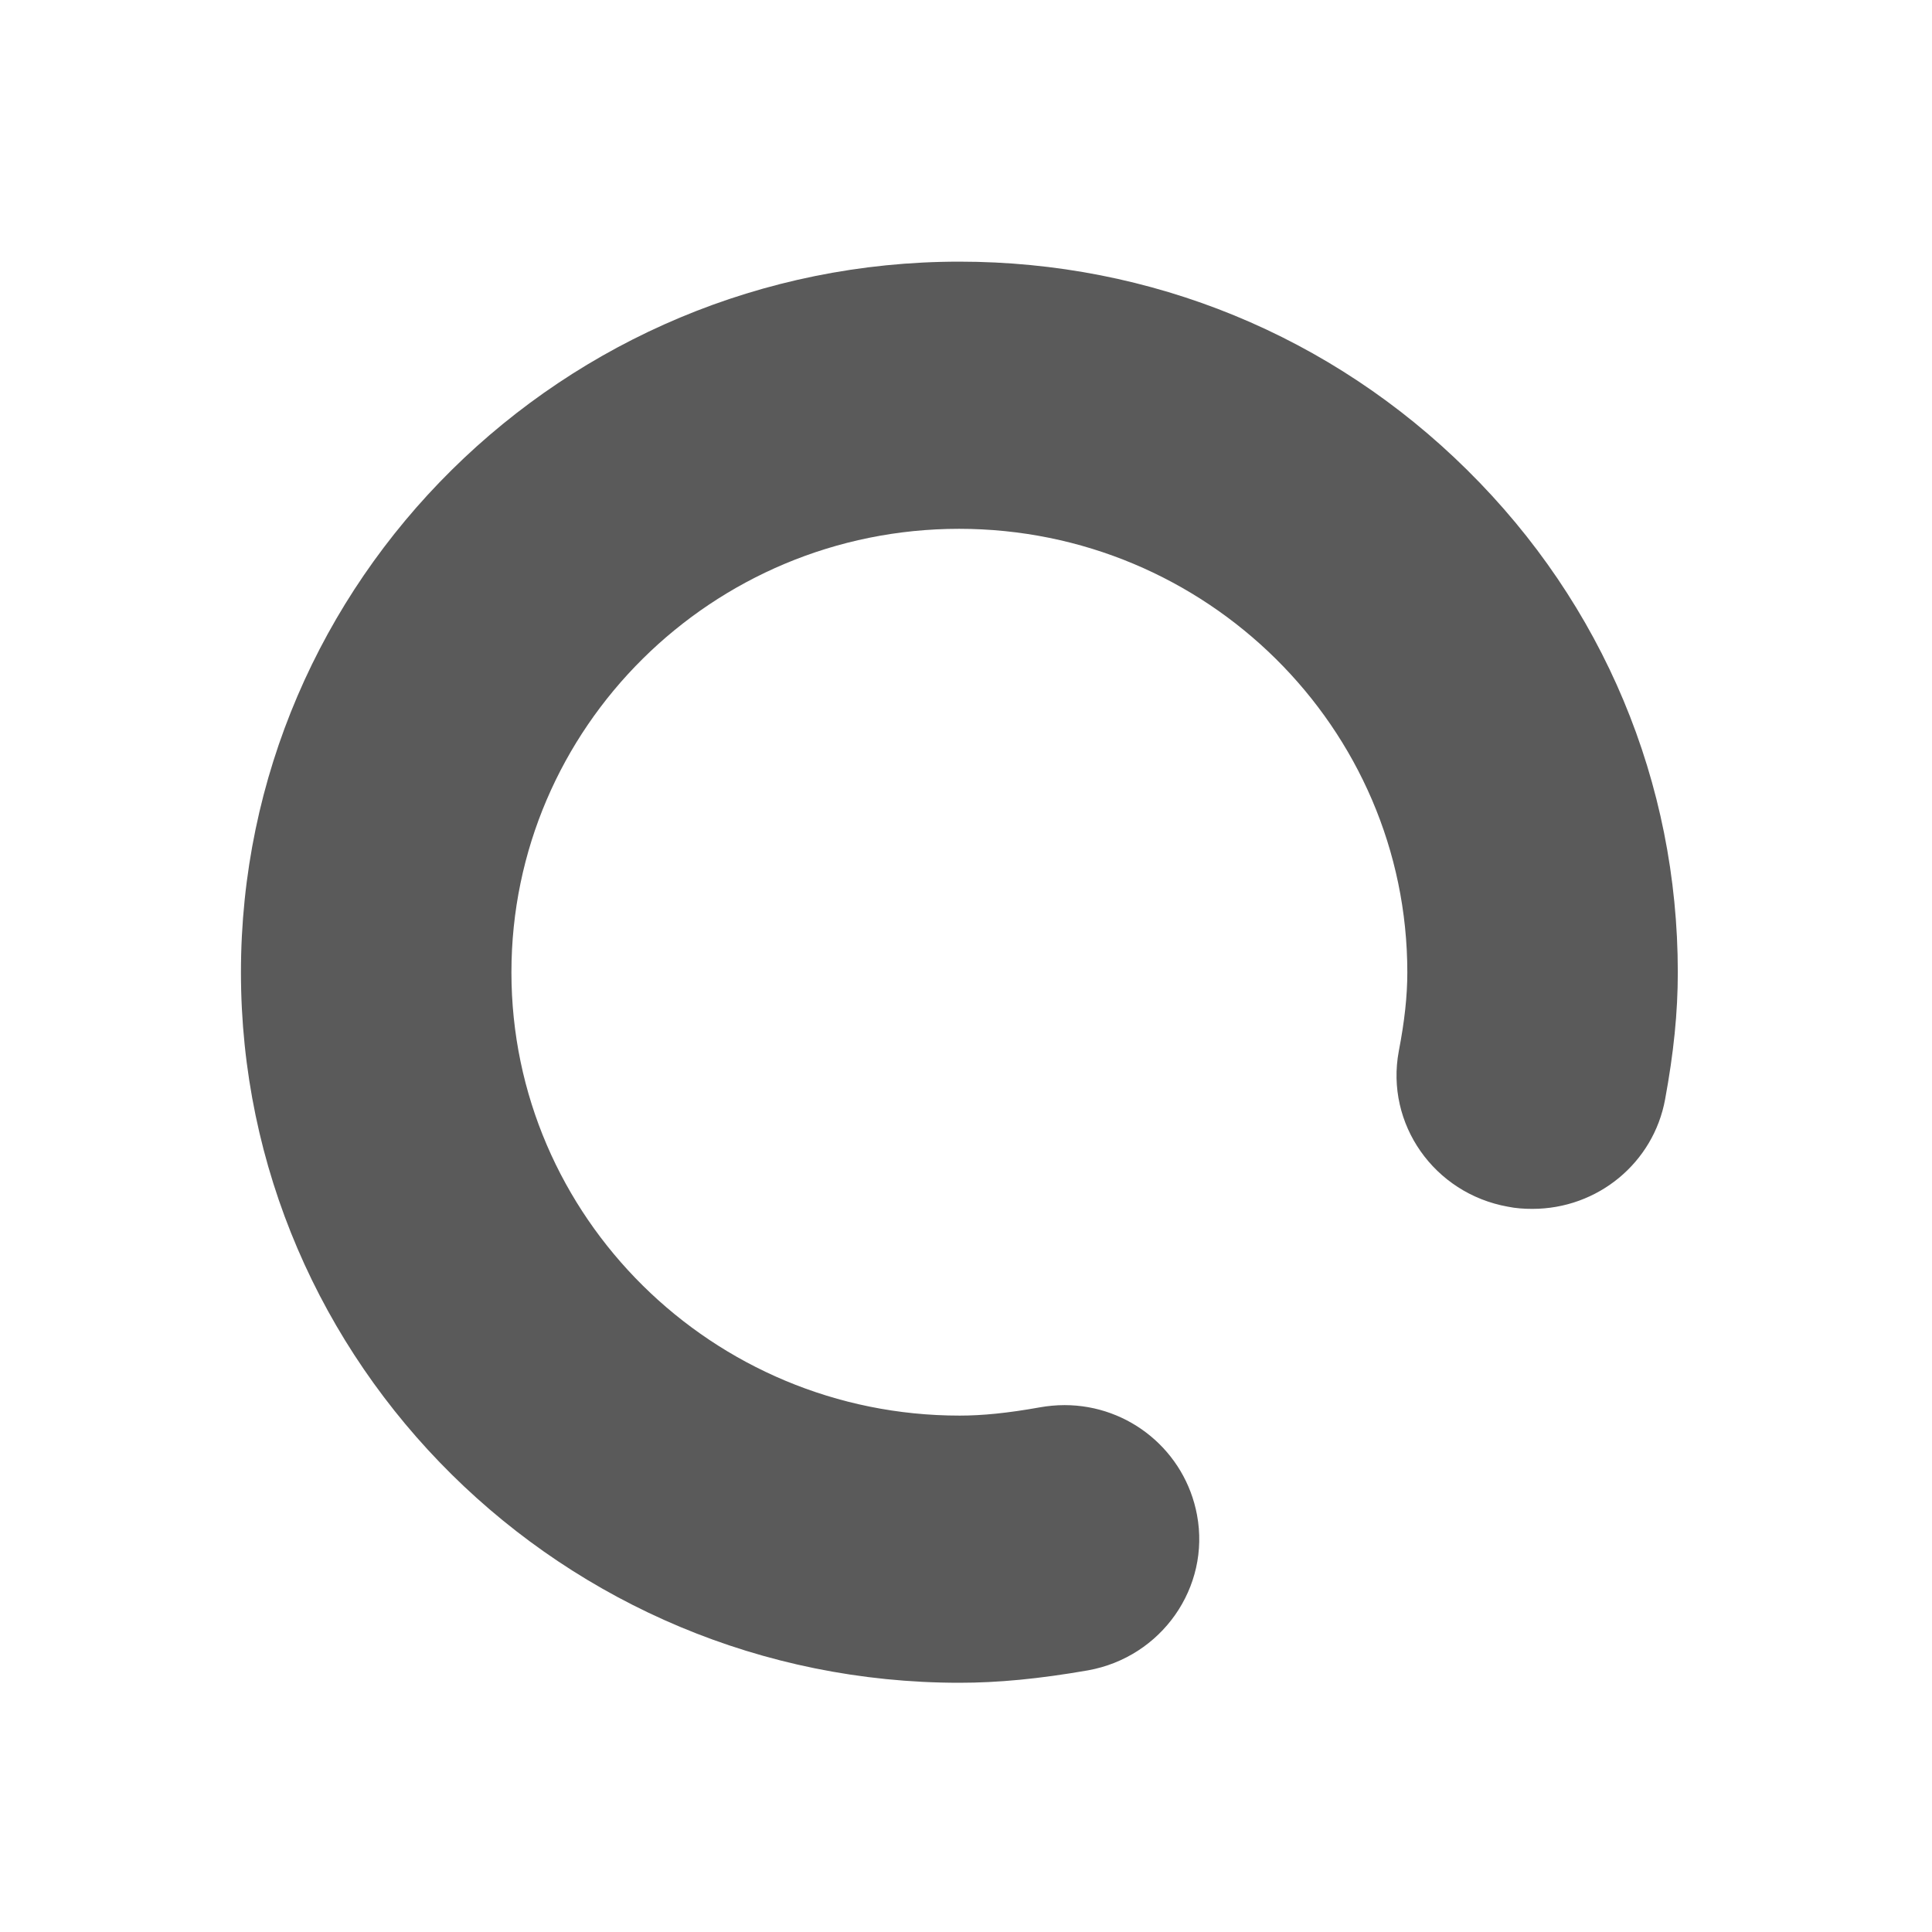
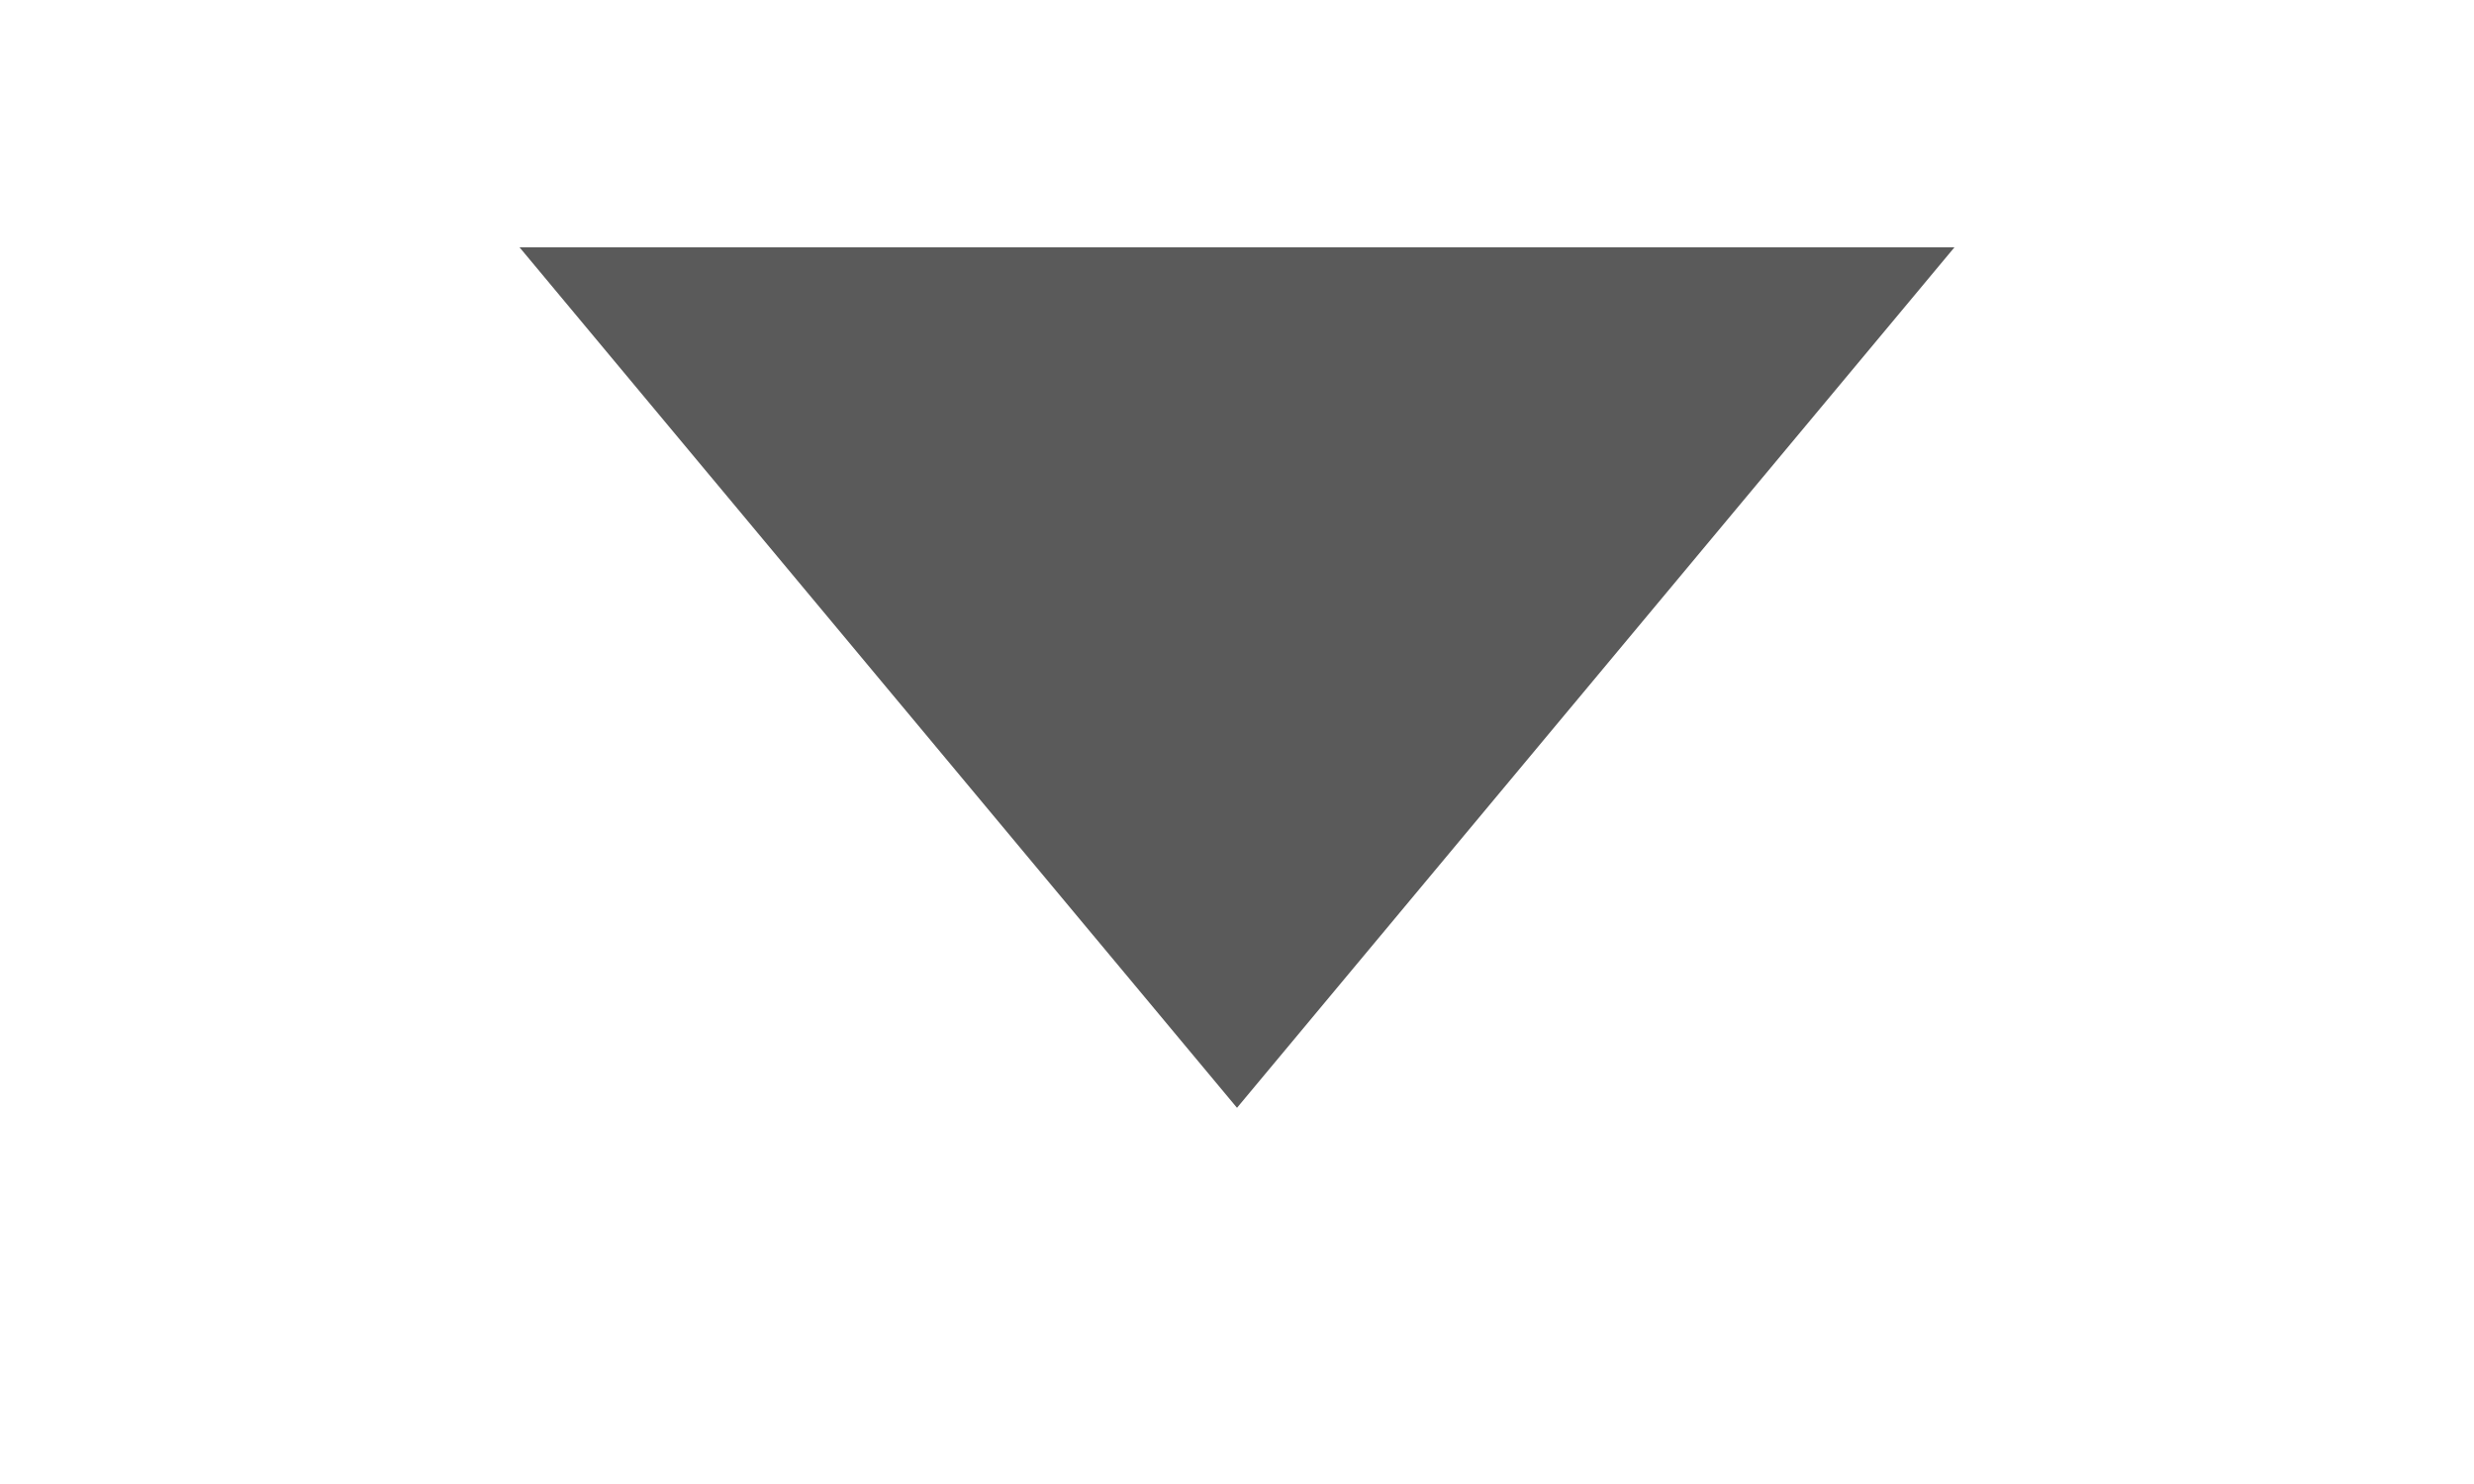
- <svg xmlns="http://www.w3.org/2000/svg" version="1.1" width="7px" height="7px">
-   <g transform="matrix(1 0 0 1 -27 -808 )">
-     <path d="M 5.316 1.703  C 4.824 1.216  4.171 0.948  3.476 0.948  C 2.041 0.948  0.873 2.103  0.873 3.523  C 0.873 4.942  2.041 6.097  3.476 6.097  C 3.616 6.097  3.764 6.083  3.942 6.052  C 4.209 6.004  4.386 5.751  4.337 5.489  C 4.294 5.258  4.092 5.091  3.857 5.091  C 3.827 5.091  3.796 5.094  3.768 5.099  C 3.651 5.12  3.559 5.129  3.477 5.129  C 2.582 5.129  1.853 4.409  1.853 3.523  C 1.853 2.637  2.58 1.916  3.475 1.916  C 4.37 1.916  5.099 2.637  5.099 3.523  C 5.099 3.609  5.089 3.7  5.068 3.809  C 5.019 4.072  5.196 4.324  5.463 4.372  C 5.492 4.378  5.522 4.38  5.552 4.38  C 5.789 4.38  5.991 4.213  6.033 3.983  C 6.064 3.815  6.079 3.669  6.079 3.523  C 6.079 2.836  5.809 2.19  5.316 1.703  Z " fill-rule="nonzero" fill="#5a5a5a" stroke="none" transform="matrix(1 0 0 1 27 808 )" />
+ <svg xmlns="http://www.w3.org/2000/svg" version="1.1" width="10px" height="6px">
+   <g transform="matrix(1 0 0 1 -792 -362 )">
+     <path d="M 794.1 363  L 797 366.479  L 799.9 363  L 794.1 363  Z " fill-rule="nonzero" fill="#000000" stroke="none" fill-opacity="0.647" />
  </g>
</svg>
